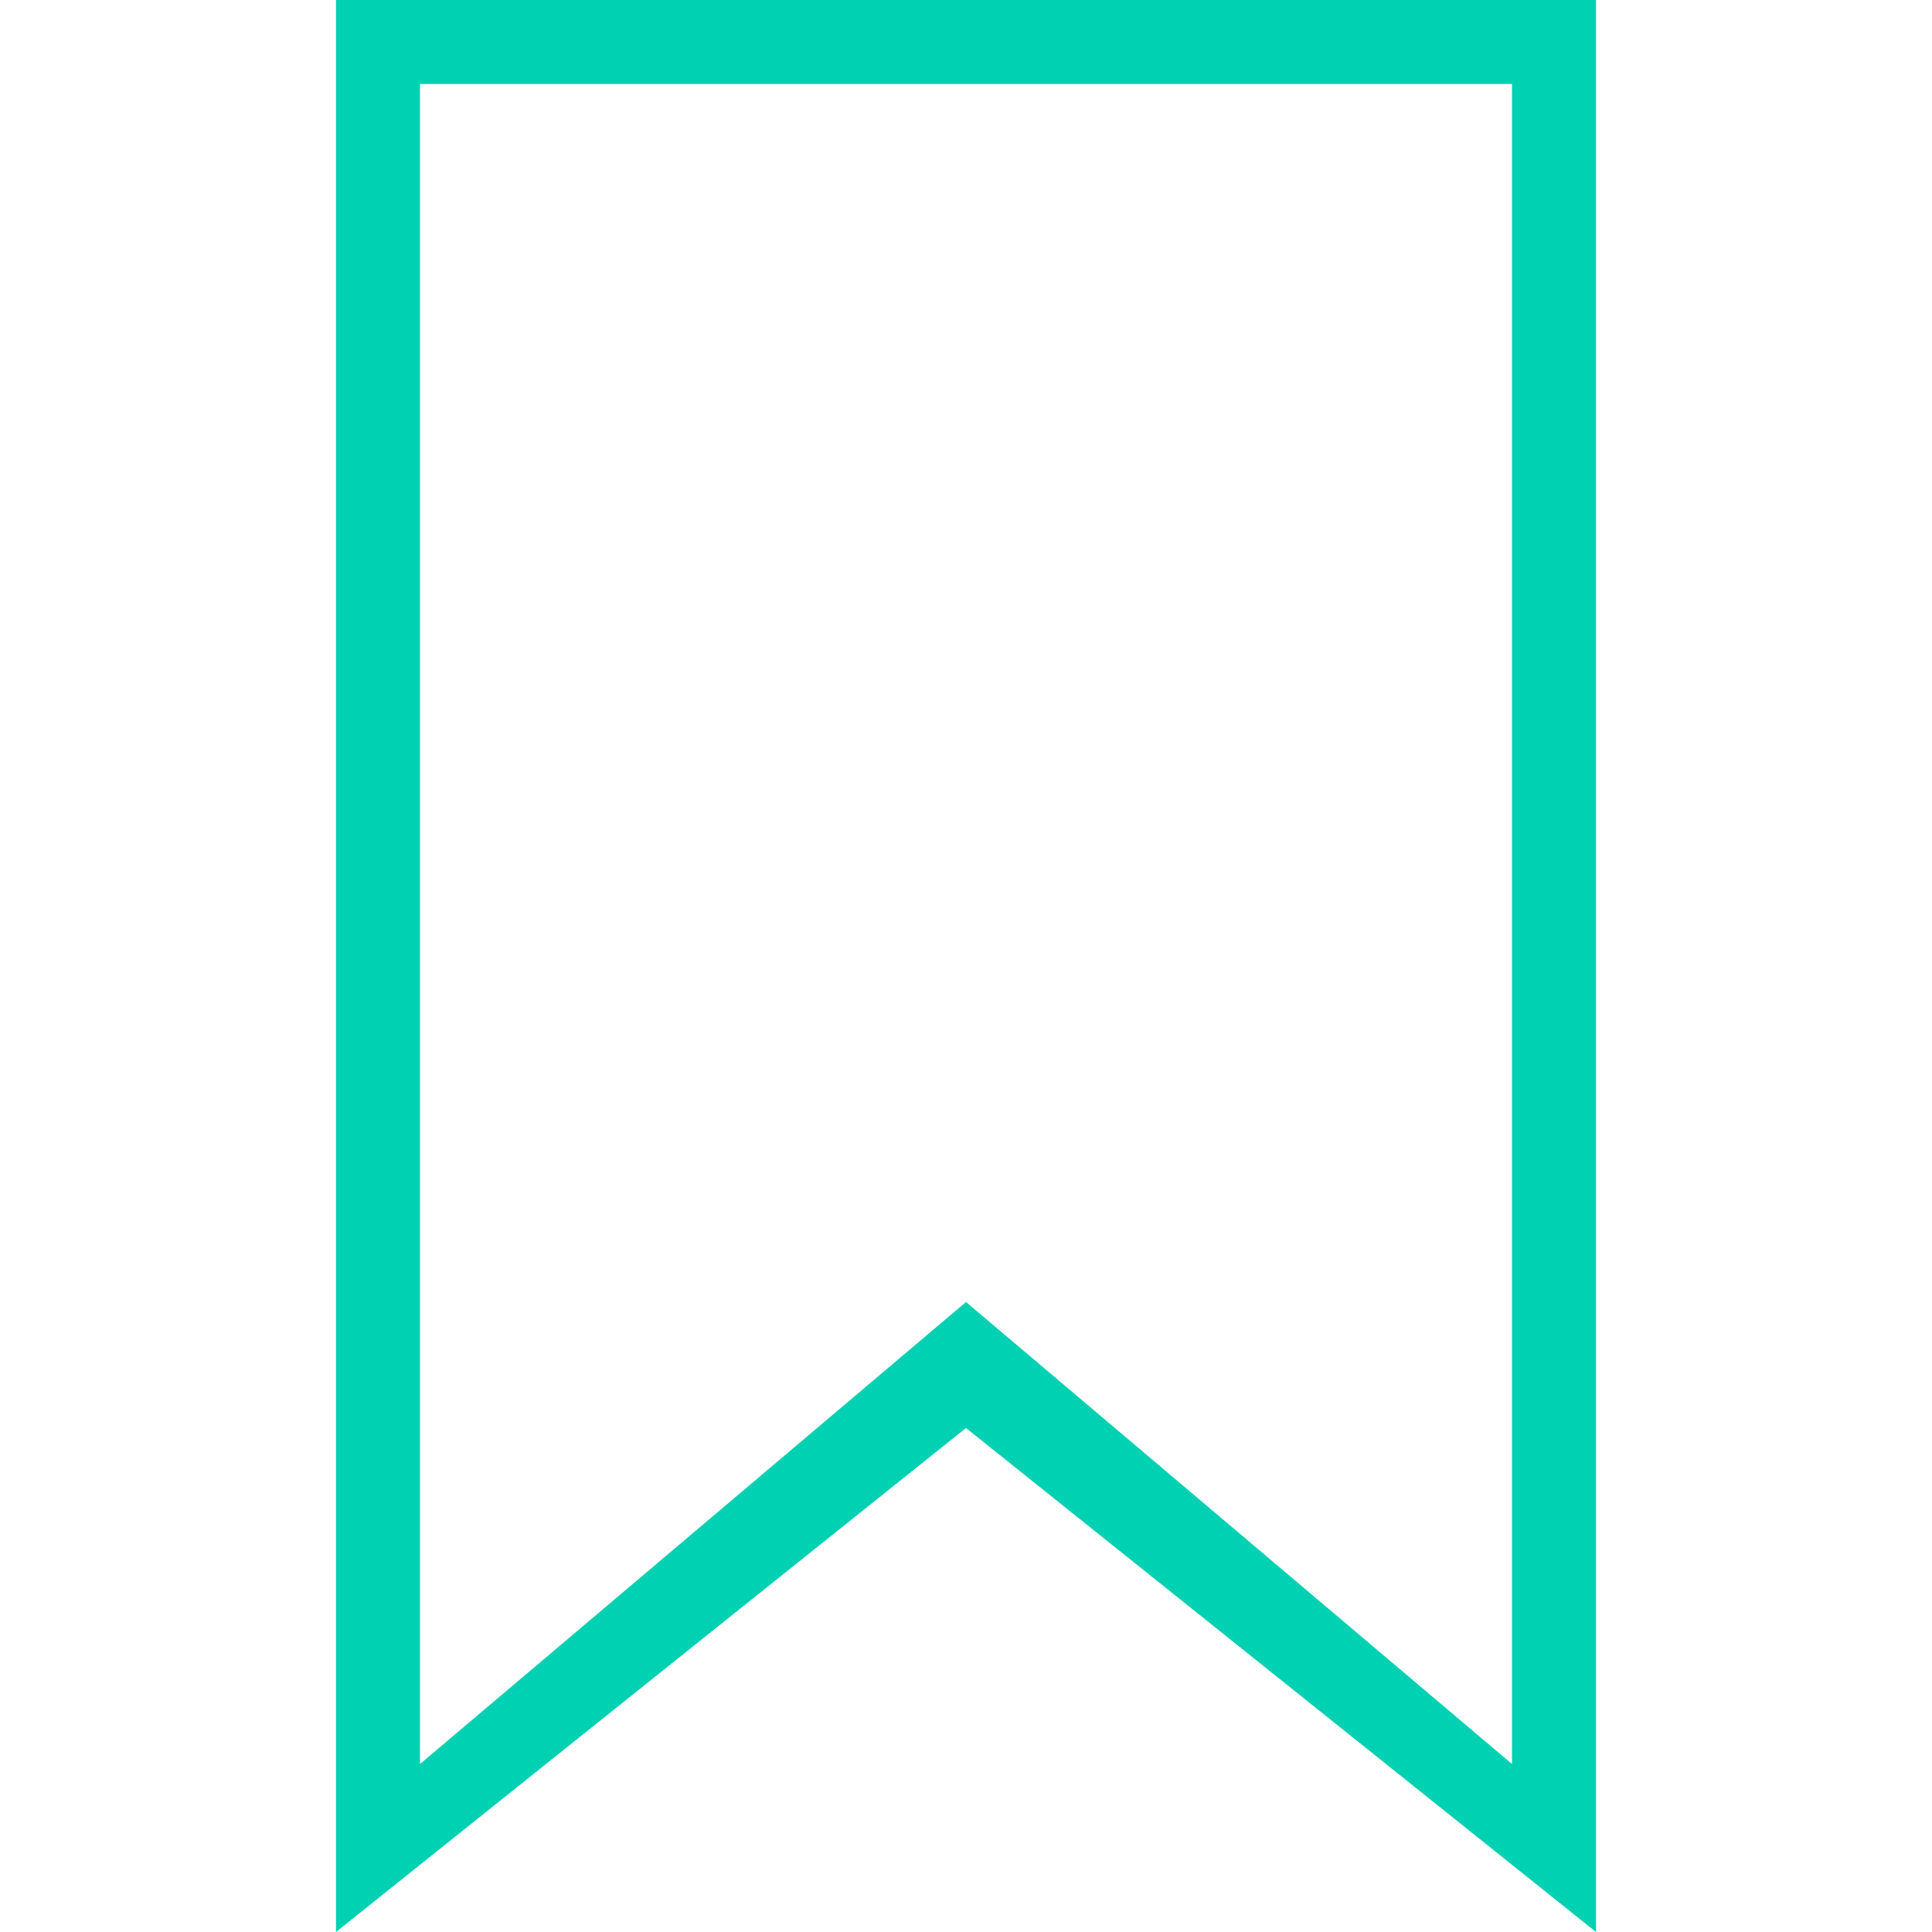
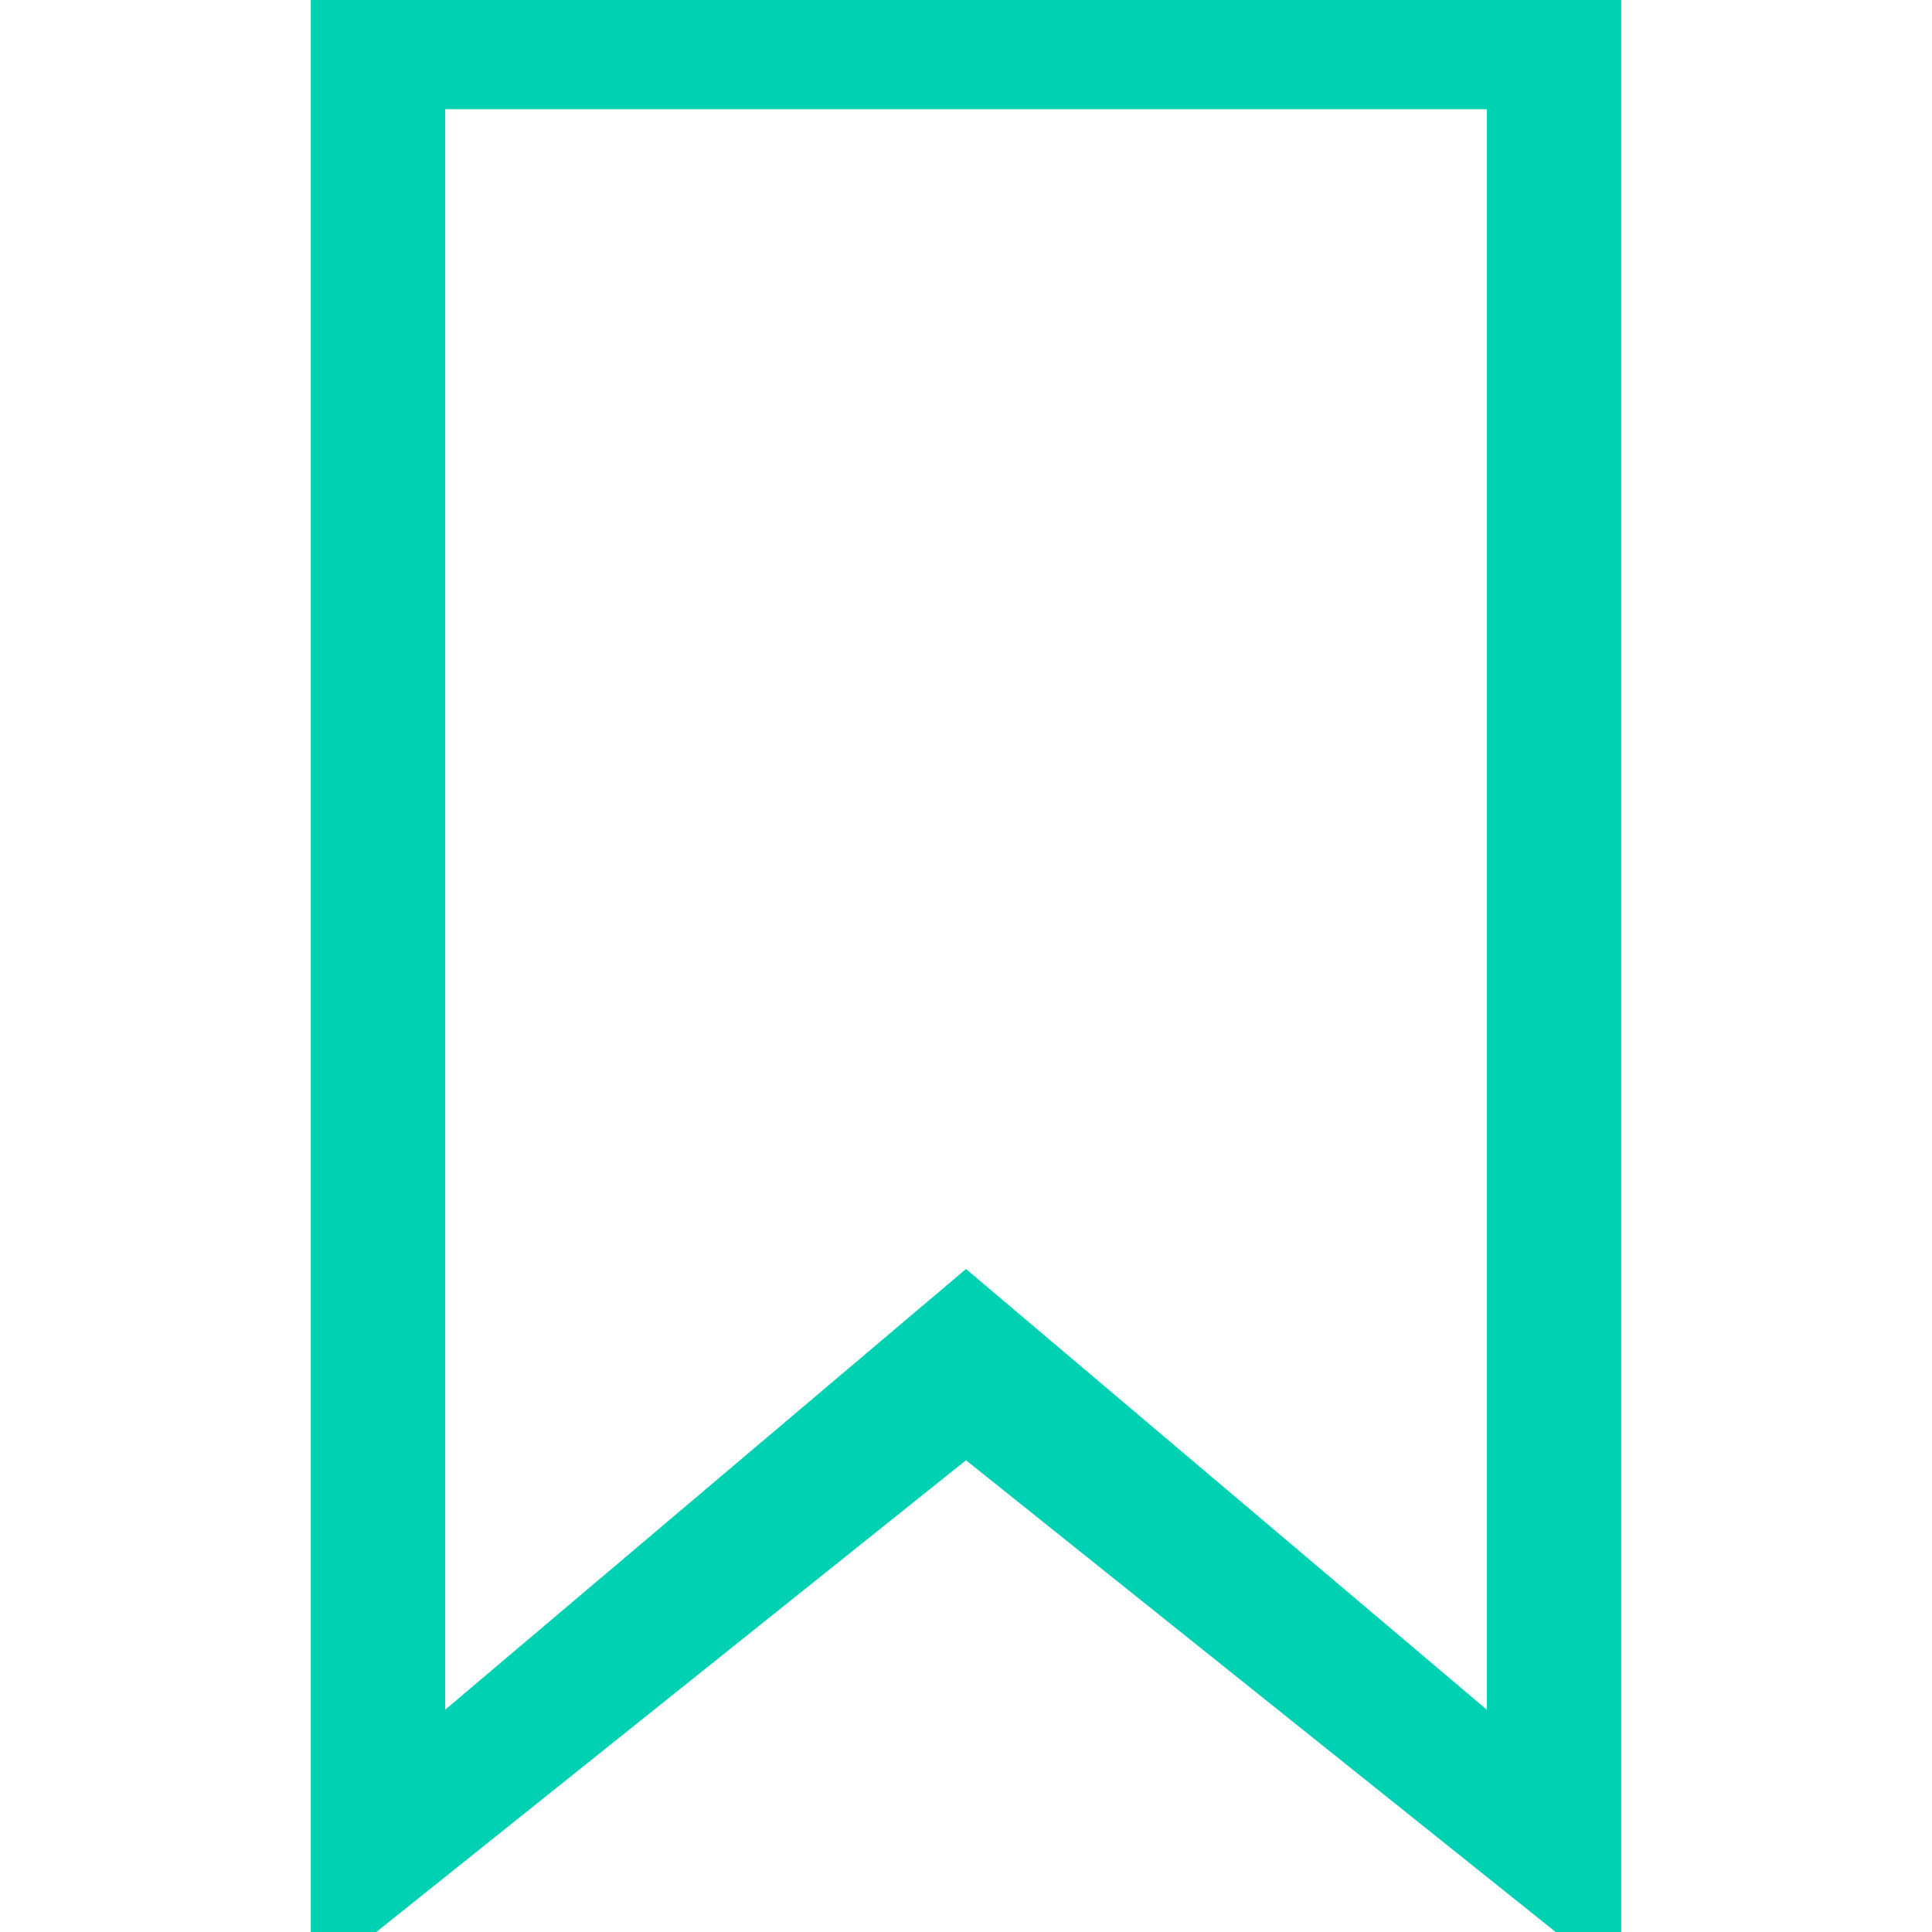
<svg xmlns="http://www.w3.org/2000/svg" version="1.1" x="0px" y="0px" viewBox="0 0 46 46" style="enable-background:new 0 0 46 46;" xml:space="preserve">
  <g>
    <g>
-       <path d="M8,0v46l15-12l15,12V0H8z M36,42L23,31L10,42l0-40h26V42z" fill="#00d1b2" />
+       <path d="M8,0v46l15-12l15,12V0H8z M36,42L23,31L10,42l0-40h26V42z" fill="#00d1b2" stroke="#00d1b2" stroke-width="1.2" />
    </g>
  </g>
</svg>
